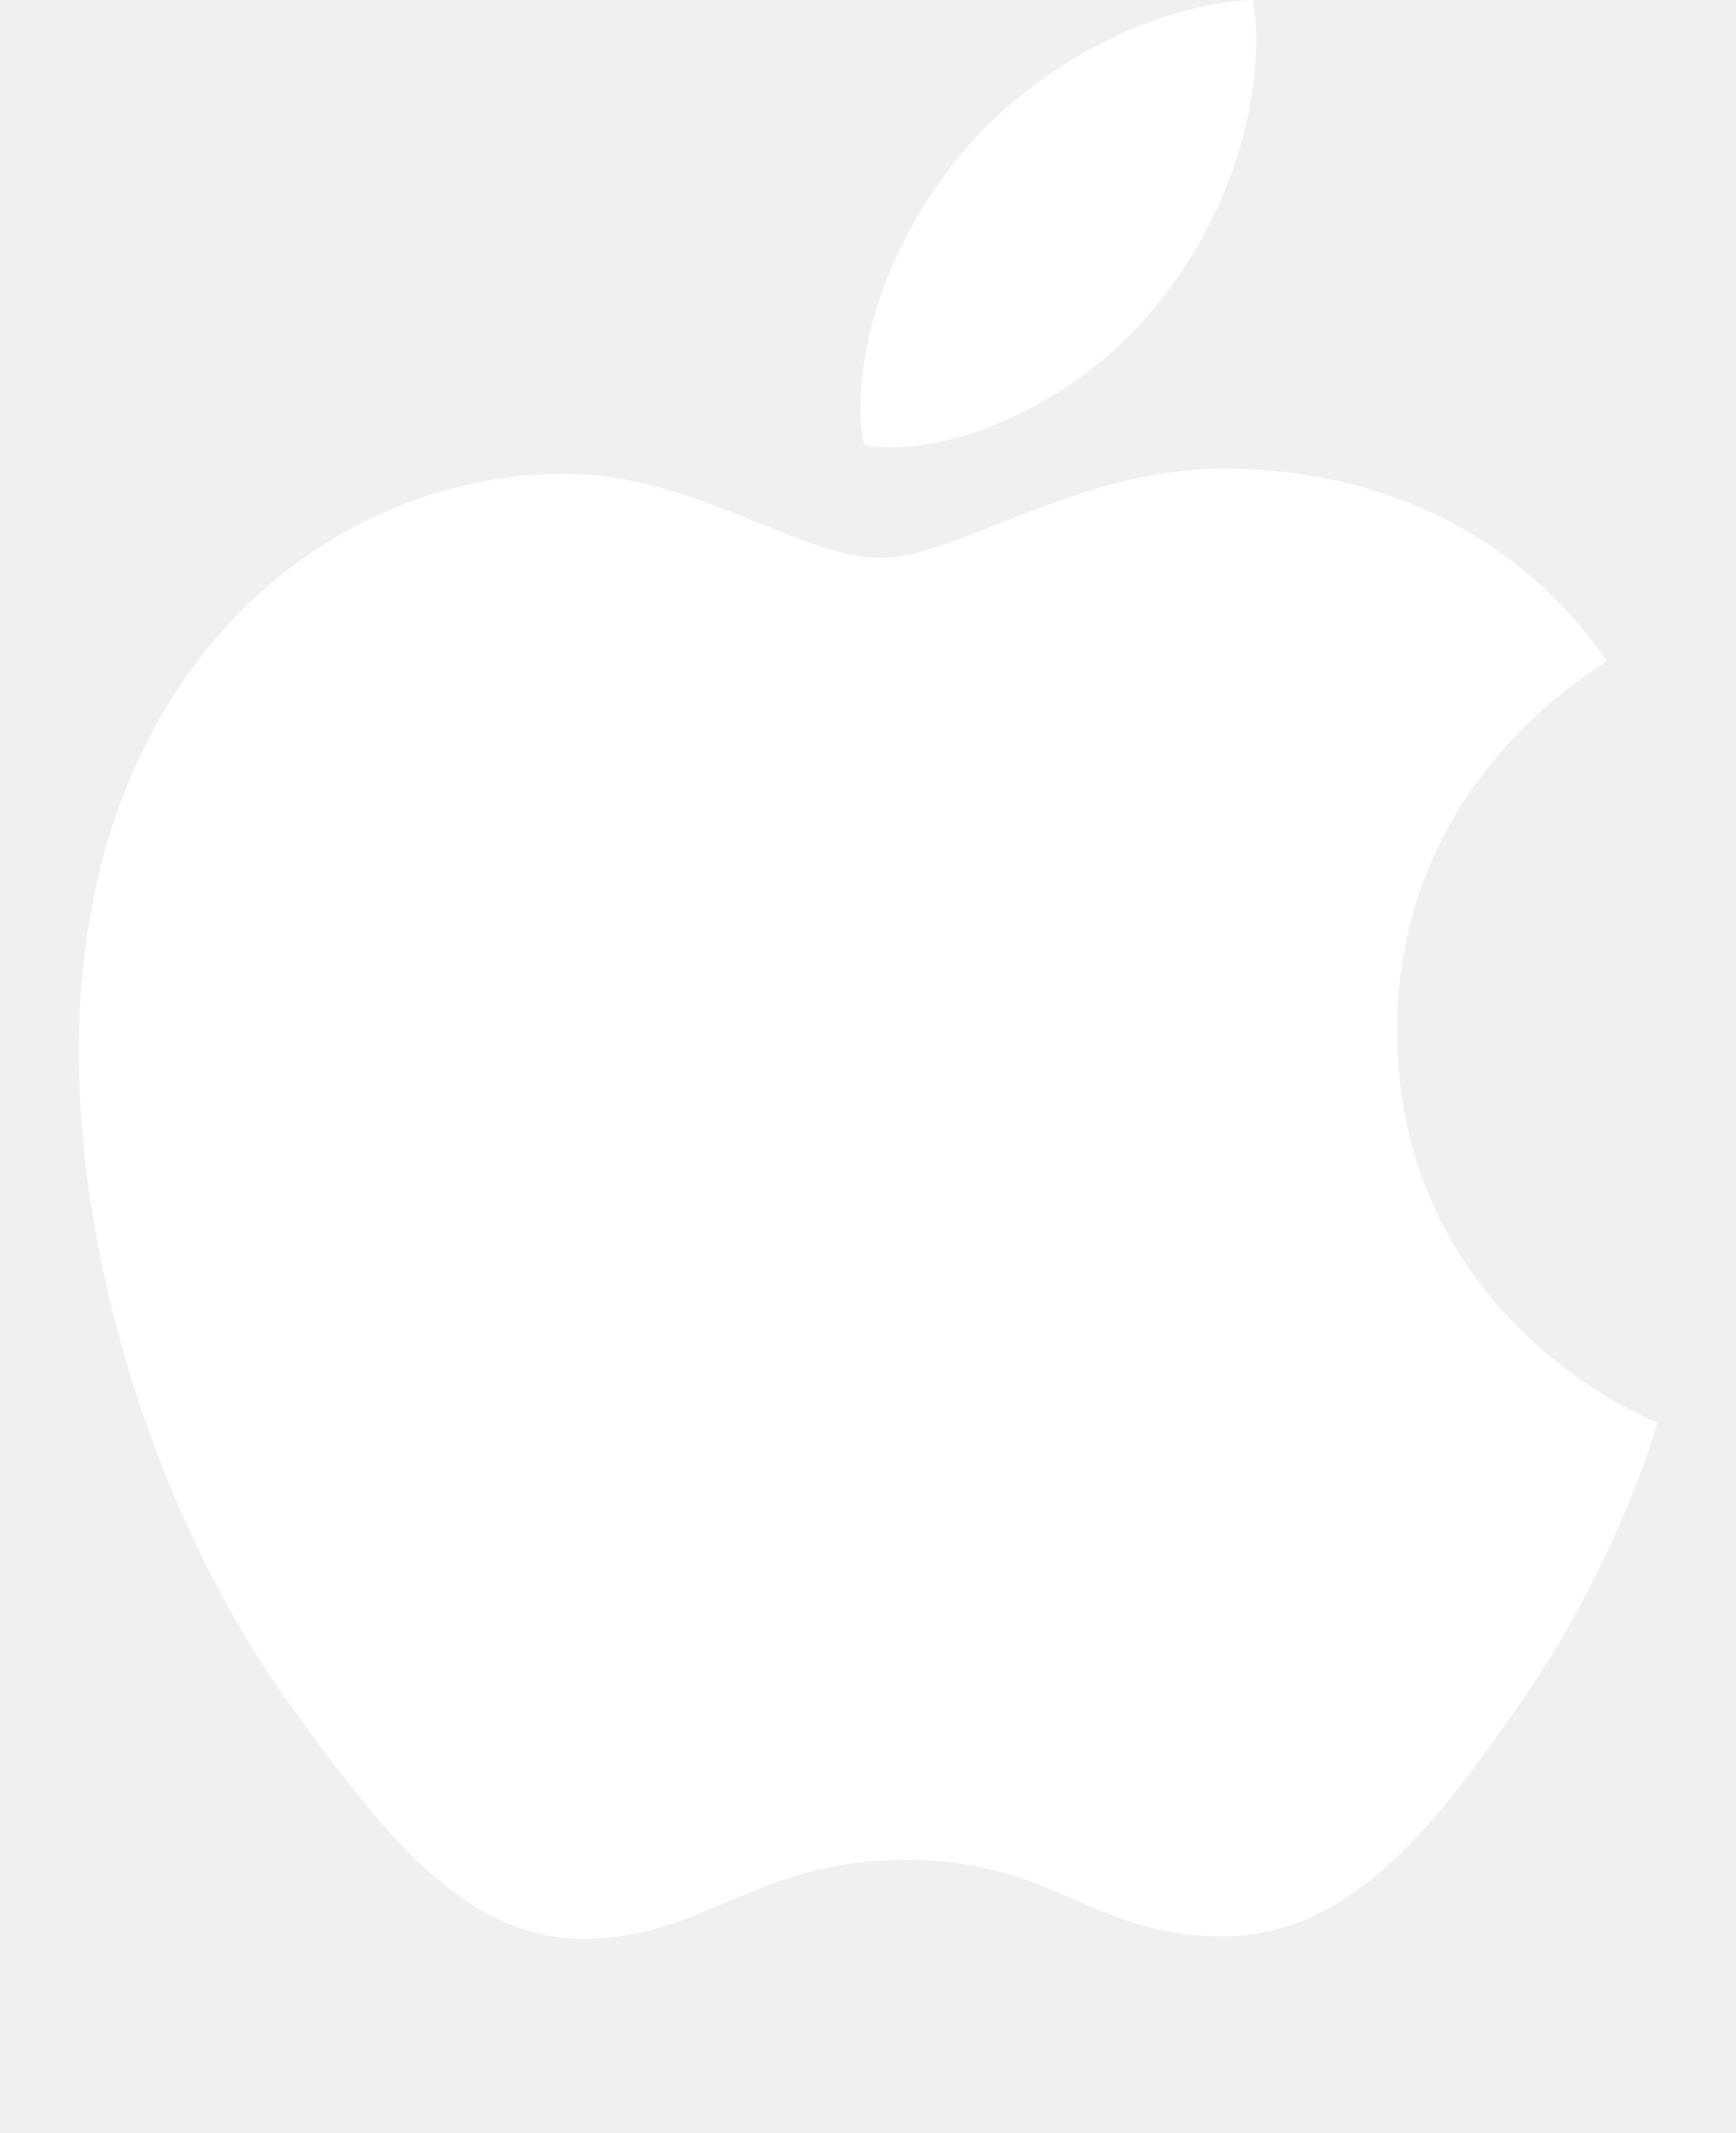
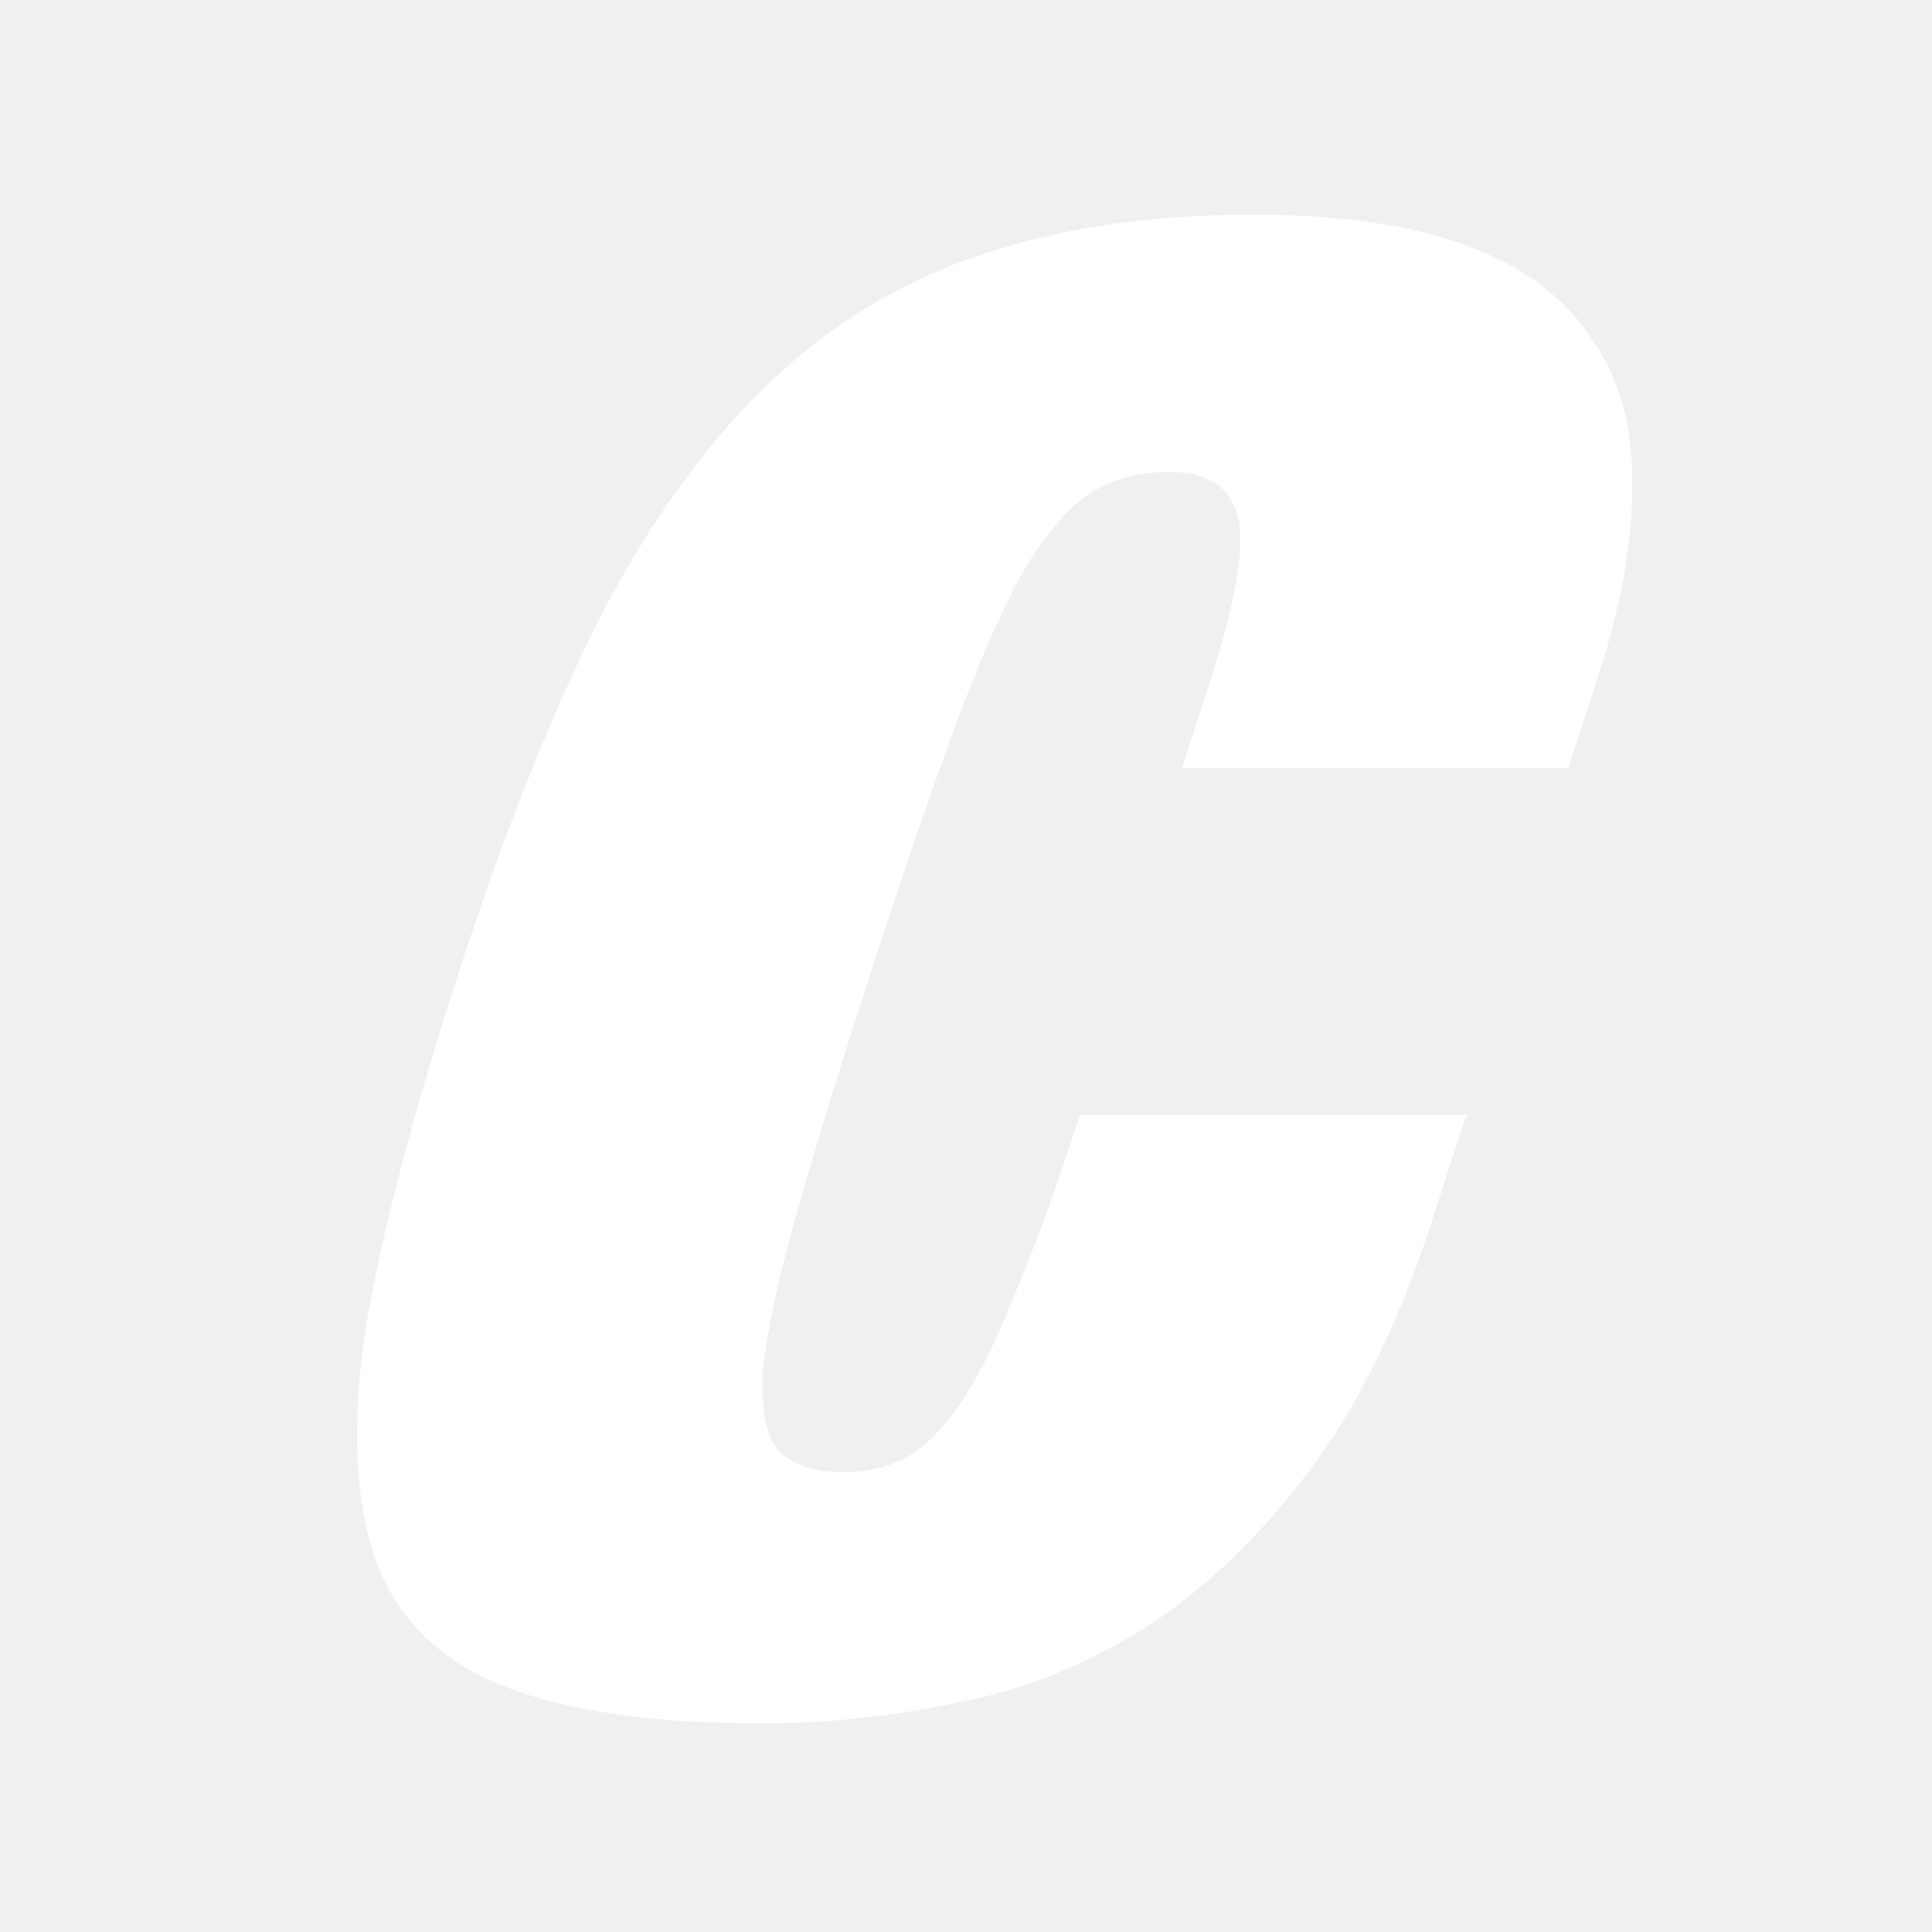
- <svg xmlns="http://www.w3.org/2000/svg" xml:space="preserve" viewBox="0 0 814 1100" width="814" height="1000" fill="white">
-   <path d="M788.1 340.9c-5.8 4.5-108.2 62.2-108.2 190.5 0 148.4 130.3 200.9 134.2 202.2-.6 3.2-20.7 71.9-68.7 141.9-42.8 61.6-87.5 123.1-155.5 123.1s-85.5-39.5-164-39.5c-76.5 0-103.7 40.8-165.9 40.8s-105.6-57-155.5-127C46.7 790.7 0 663 0 541.8c0-194.4 126.4-297.5 250.8-297.5 66.1 0 121.2 43.4 162.7 43.4 39.5 0 101.1-46 176.3-46 28.5 0 130.9 2.6 198.3 99.2zm-234-181.5c31.1-36.9 53.1-88.1 53.1-139.3 0-7.1-.6-14.3-1.9-20.1-50.6 1.9-110.8 33.7-147.1 75.8-28.5 32.4-55.1 83.6-55.1 135.5 0 7.8 1.3 15.6 1.9 18.1 3.2.6 8.4 1.3 13.6 1.3 45.4 0 102.5-30.4 135.5-71.3z" />
+ <svg xmlns="http://www.w3.org/2000/svg" width="180" height="180" viewBox="0 0 180 180" fill="none">
+   <path d="M112.596 63.939C115.109 56.204 116.019 50.941 115.326 48.151C114.632 45.361 112.485 43.967 108.885 43.967C106.085 43.967 103.592 44.664 101.406 46.059C99.352 47.454 97.282 49.927 95.195 53.477C93.242 57.028 91.143 61.846 88.898 67.933C86.695 73.893 84.11 81.438 81.144 90.568C78.177 99.698 75.838 107.307 74.127 113.394C72.457 119.354 71.446 124.109 71.092 127.66C70.872 131.21 71.335 133.683 72.482 135.078C73.762 136.473 75.802 137.17 78.602 137.17C80.868 137.17 82.9 136.663 84.696 135.648C86.534 134.507 88.264 132.669 89.889 130.132C91.513 127.596 93.138 124.236 94.764 120.051C96.565 115.74 98.516 110.35 100.617 103.883H136.617L133.342 113.964C130.252 123.475 126.384 131.274 121.74 137.36C117.096 143.447 111.997 148.266 106.443 151.816C100.931 155.24 95.122 157.523 89.018 158.664C83.006 159.932 77 160.566 71 160.566C60.6 160.566 52.458 159.361 46.574 156.952C40.69 154.543 36.788 150.548 34.868 144.969C32.989 139.262 32.758 131.971 34.175 123.095C35.767 114.091 38.623 103.249 42.744 90.568C46.946 77.634 51.31 66.665 55.836 57.662C60.494 48.658 65.73 41.367 71.543 35.788C77.356 30.208 83.921 26.214 91.237 23.804C98.594 21.268 107.073 20 116.673 20C125.073 20 131.876 21.015 137.084 23.043C142.291 25.072 146.077 27.989 148.441 31.793C150.979 35.471 152.183 39.972 152.053 45.298C152.097 50.497 151.048 56.394 148.905 62.988L146.124 71.547H110.124L112.596 63.939Z" fill="white" />
</svg>
